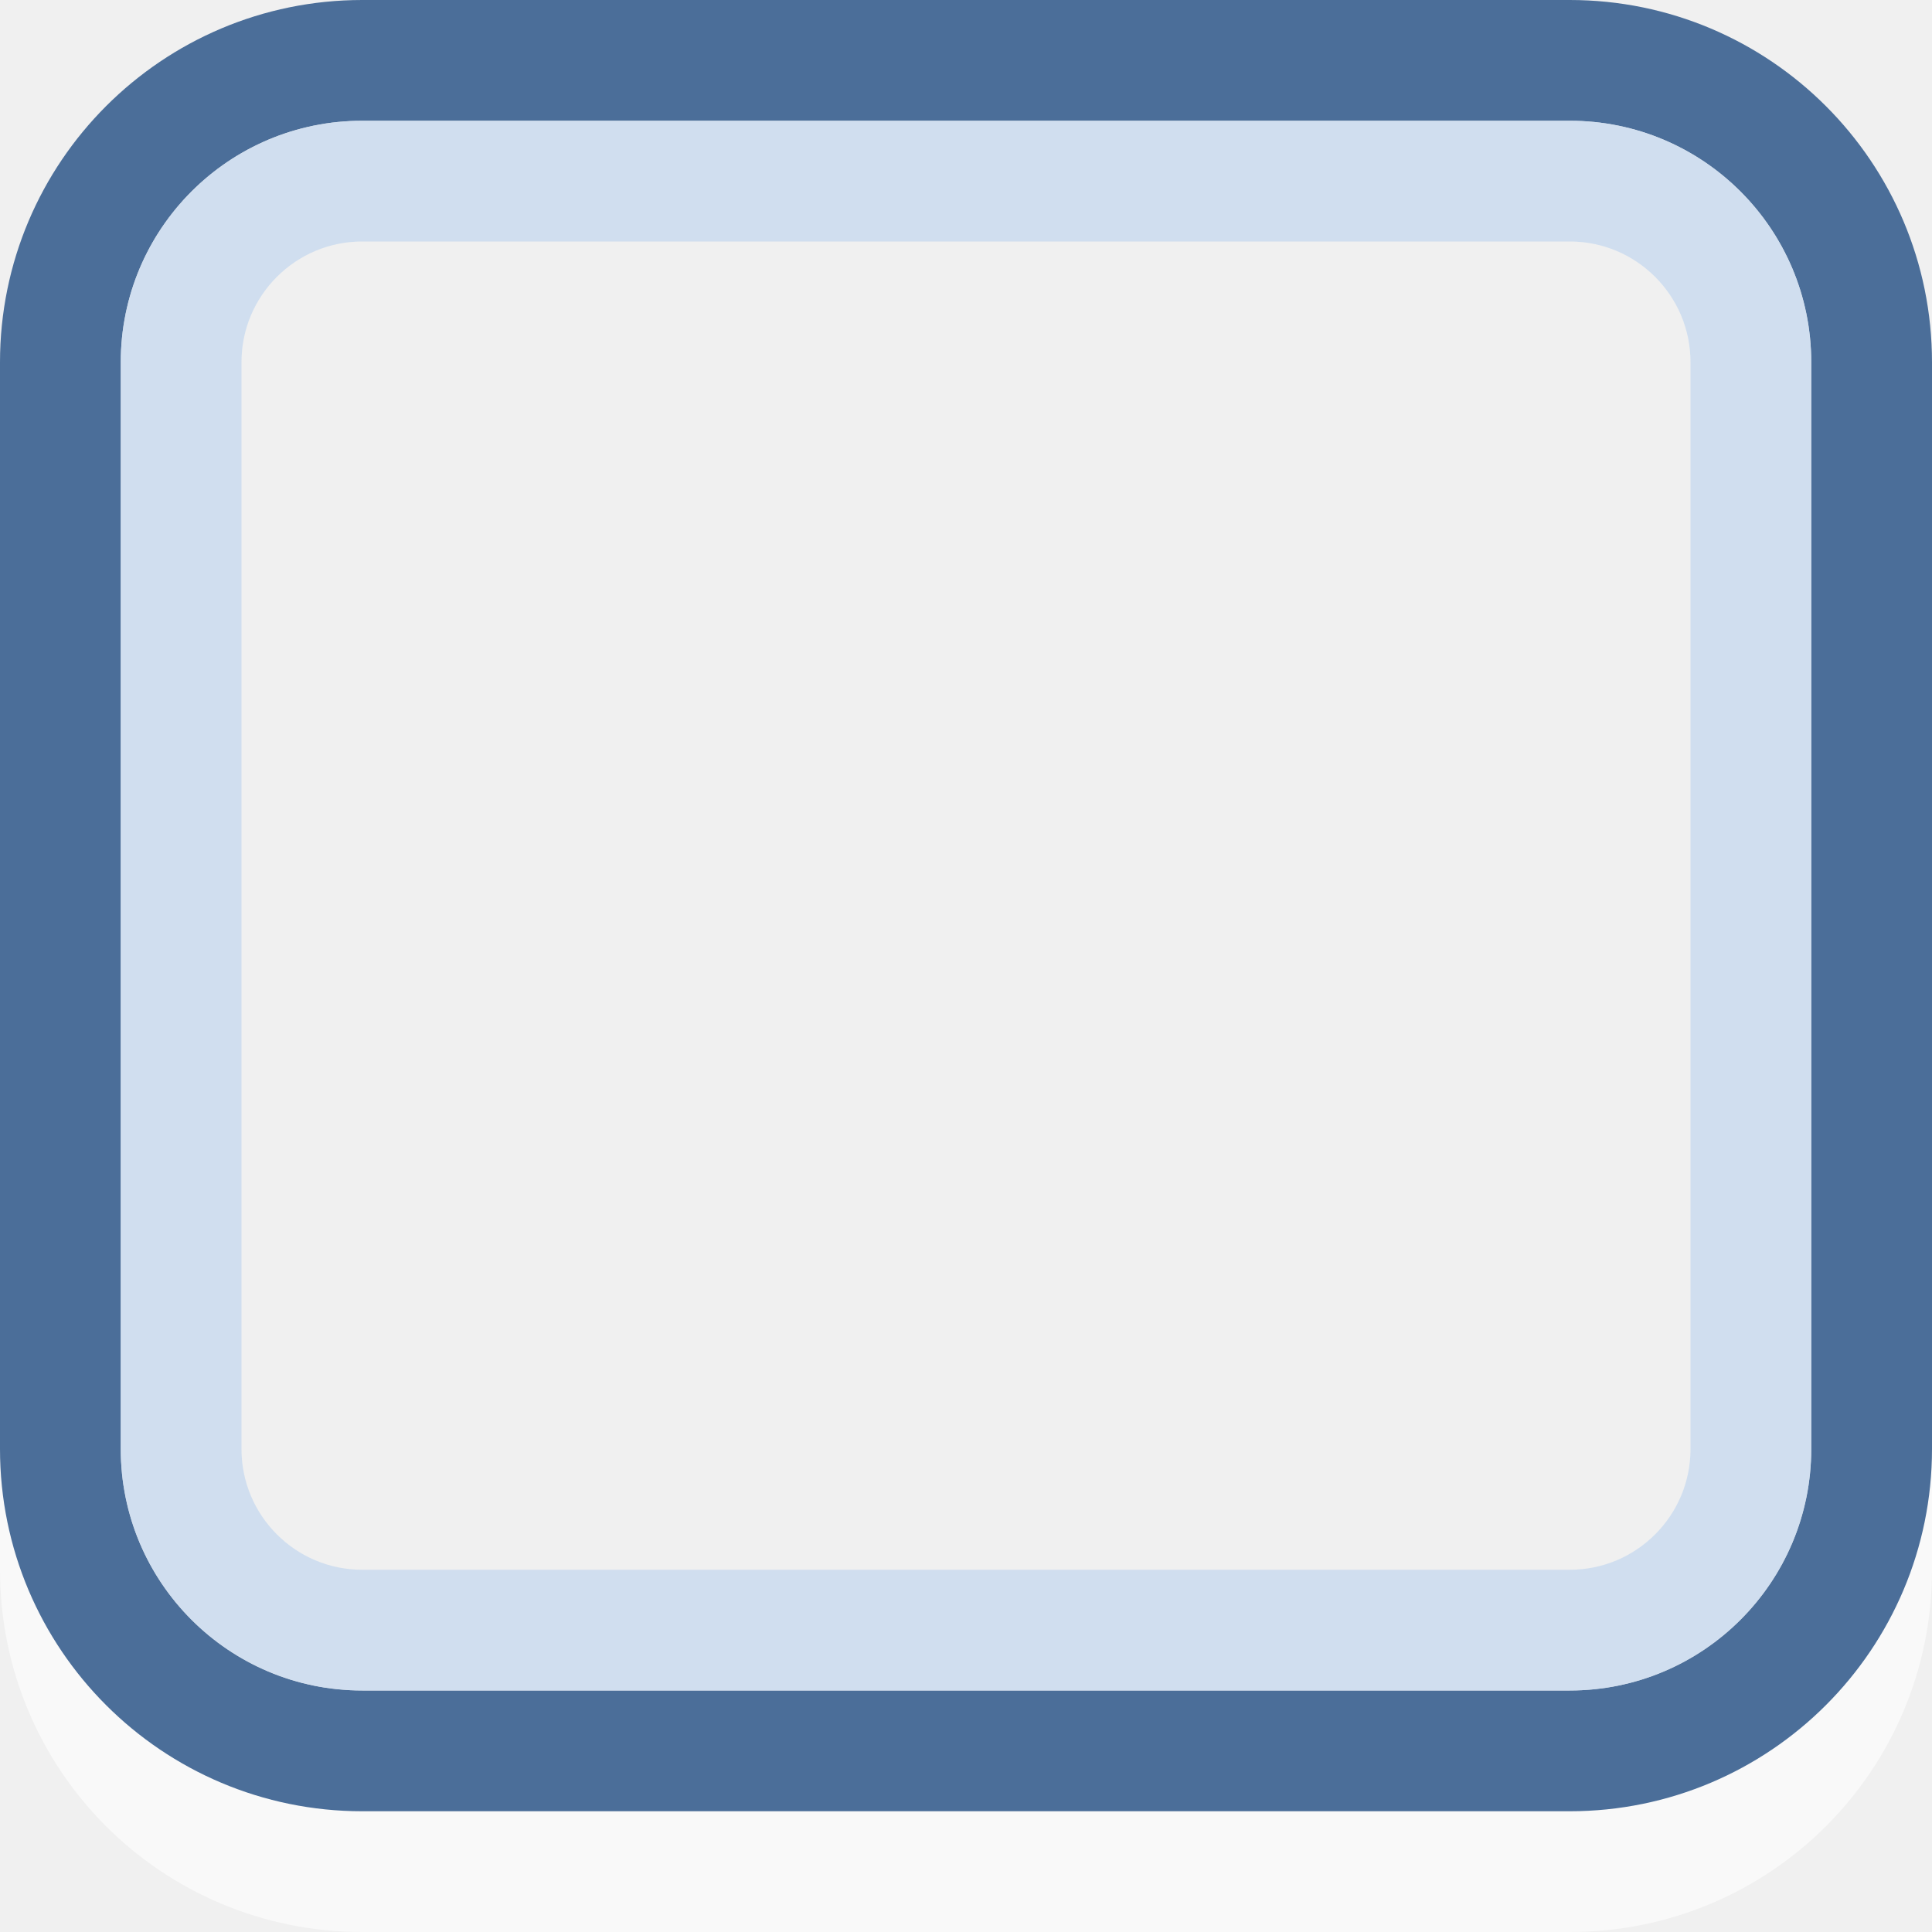
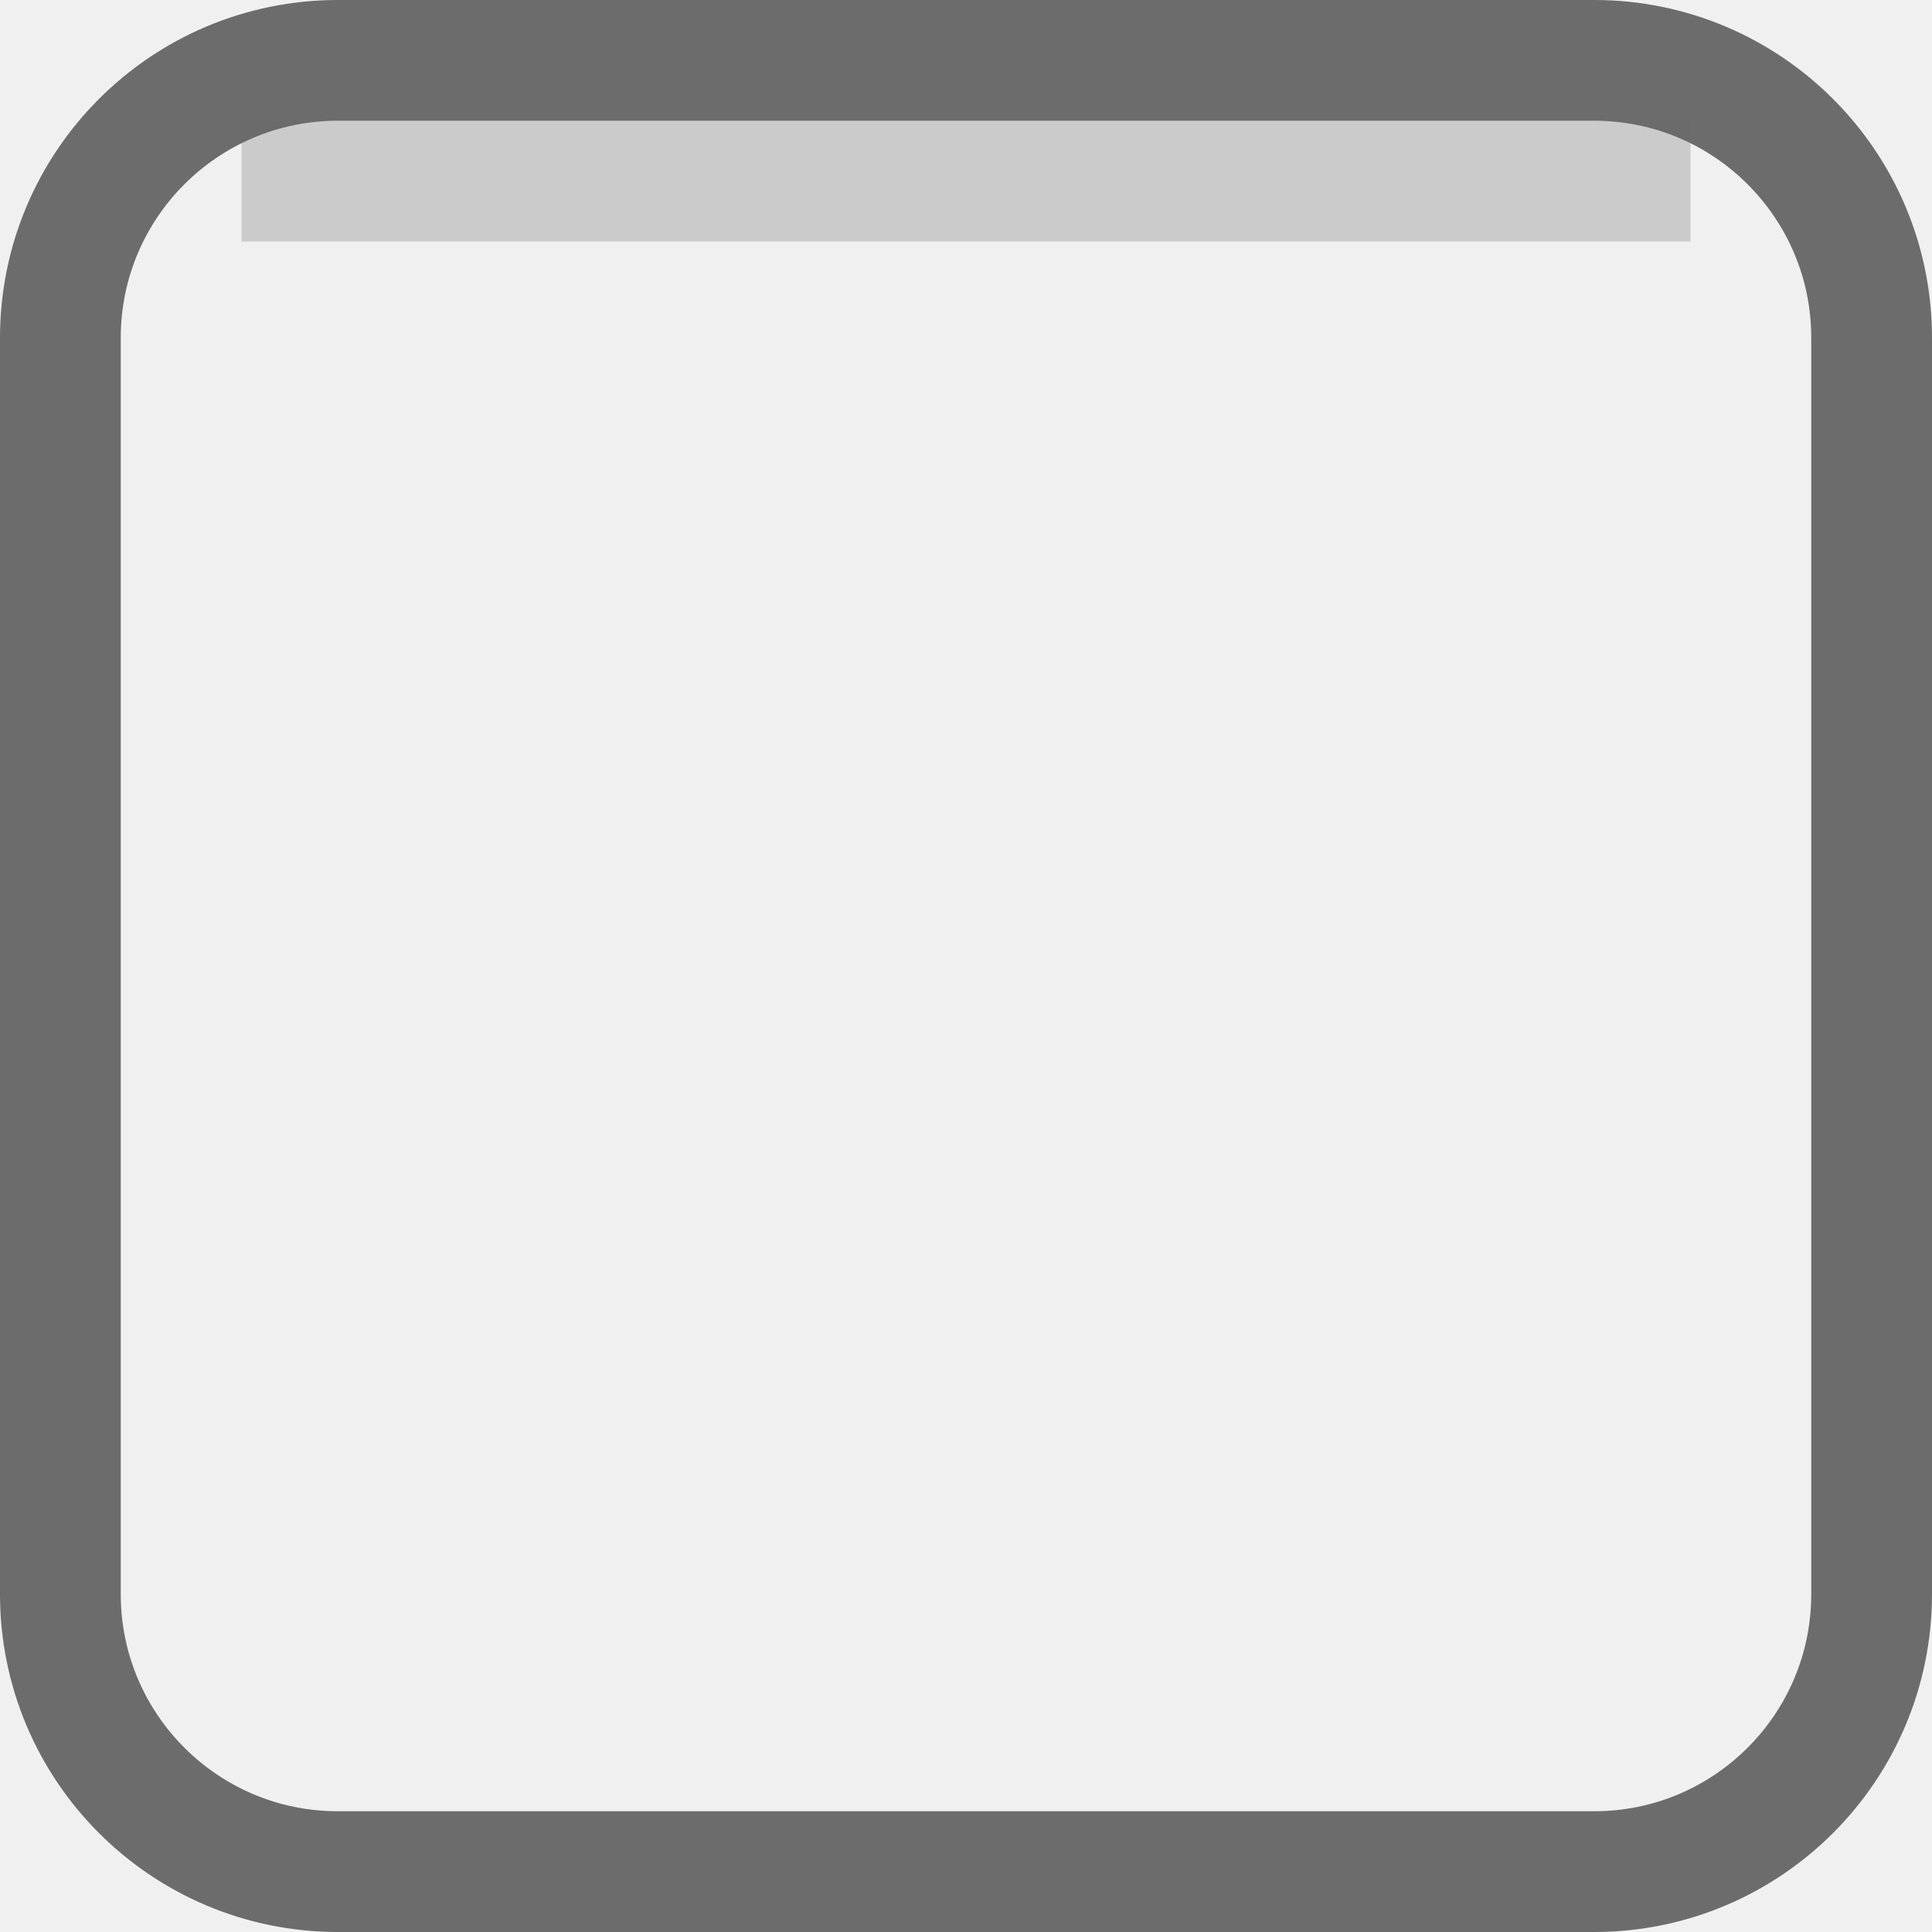
- <svg xmlns="http://www.w3.org/2000/svg" width="16px" height="16px" id="svg33222" version="1.1">
-   <defs id="defs33224">
-     <linearGradient id="linearGradient3837">
-       <stop style="stop-color:#ffffff;stop-opacity:1;" offset="0" id="stop3839" />
-       <stop style="stop-color:#ffffff;stop-opacity:0;" offset="1" id="stop3841" />
-     </linearGradient>
-   </defs>
+ <svg xmlns="http://www.w3.org/2000/svg" width="16px" height="16px" id="svg12251" version="1.1">
+   <defs id="defs12253" />
  <g id="layer1">
-     <path style="color:#000000;fill:none;stroke:#ffffff;stroke-width:1;stroke-miterlimit:4;stroke-opacity:1;marker:none;visibility:visible;display:inline;overflow:visible;enable-background:accumulate;opacity:0.6" d="m 15.5,4 0,9 c 0,1.385 -1.115,2.5 -2.5,2.5 l -10,0 c -1.385,0 -2.5,-1.115 -2.5,-2.5 L 0.5,4" id="rect17861-5" />
-     <rect ry="2.5" rx="2.5" y="0.5" x="0.5" height="14" width="15" id="rect17861" style="color:#000000;fill:none;stroke:#4b6e99;stroke-width:1;stroke-miterlimit:4;stroke-opacity:1;stroke-dasharray:none;marker:none;visibility:visible;display:inline;overflow:visible;enable-background:accumulate" />
-     <rect ry="1.5" rx="1.5" y="1.5" x="1.5" height="12" width="13" id="rect17861-6" style="color:#000000;fill:none;stroke:#c8daef;stroke-width:1;stroke-miterlimit:4;stroke-opacity:1;stroke-dasharray:none;marker:none;visibility:visible;display:inline;overflow:visible;enable-background:accumulate;opacity:0.8" />
+     <rect style="fill:#ffffff;fill-opacity:0;stroke:#6c6c6c;stroke-width:1;stroke-linecap:butt;stroke-miterlimit:4;stroke-opacity:1;stroke-dasharray:none;stroke-dashoffset:0;display:inline;enable-background:new" id="rect5836" width="15" height="15" x="0.5" y="-15.5" rx="2.298" ry="2.298" transform="scale(1,-1)" />
+     <rect transform="matrix(0,1,-1,0,0,0)" style="opacity:1;fill:#6c6c6c;fill-opacity:0.275;stroke:none;display:inline;enable-background:new" id="rect6042" width="1" height="12" x="1" y="-14" />
  </g>
</svg>
